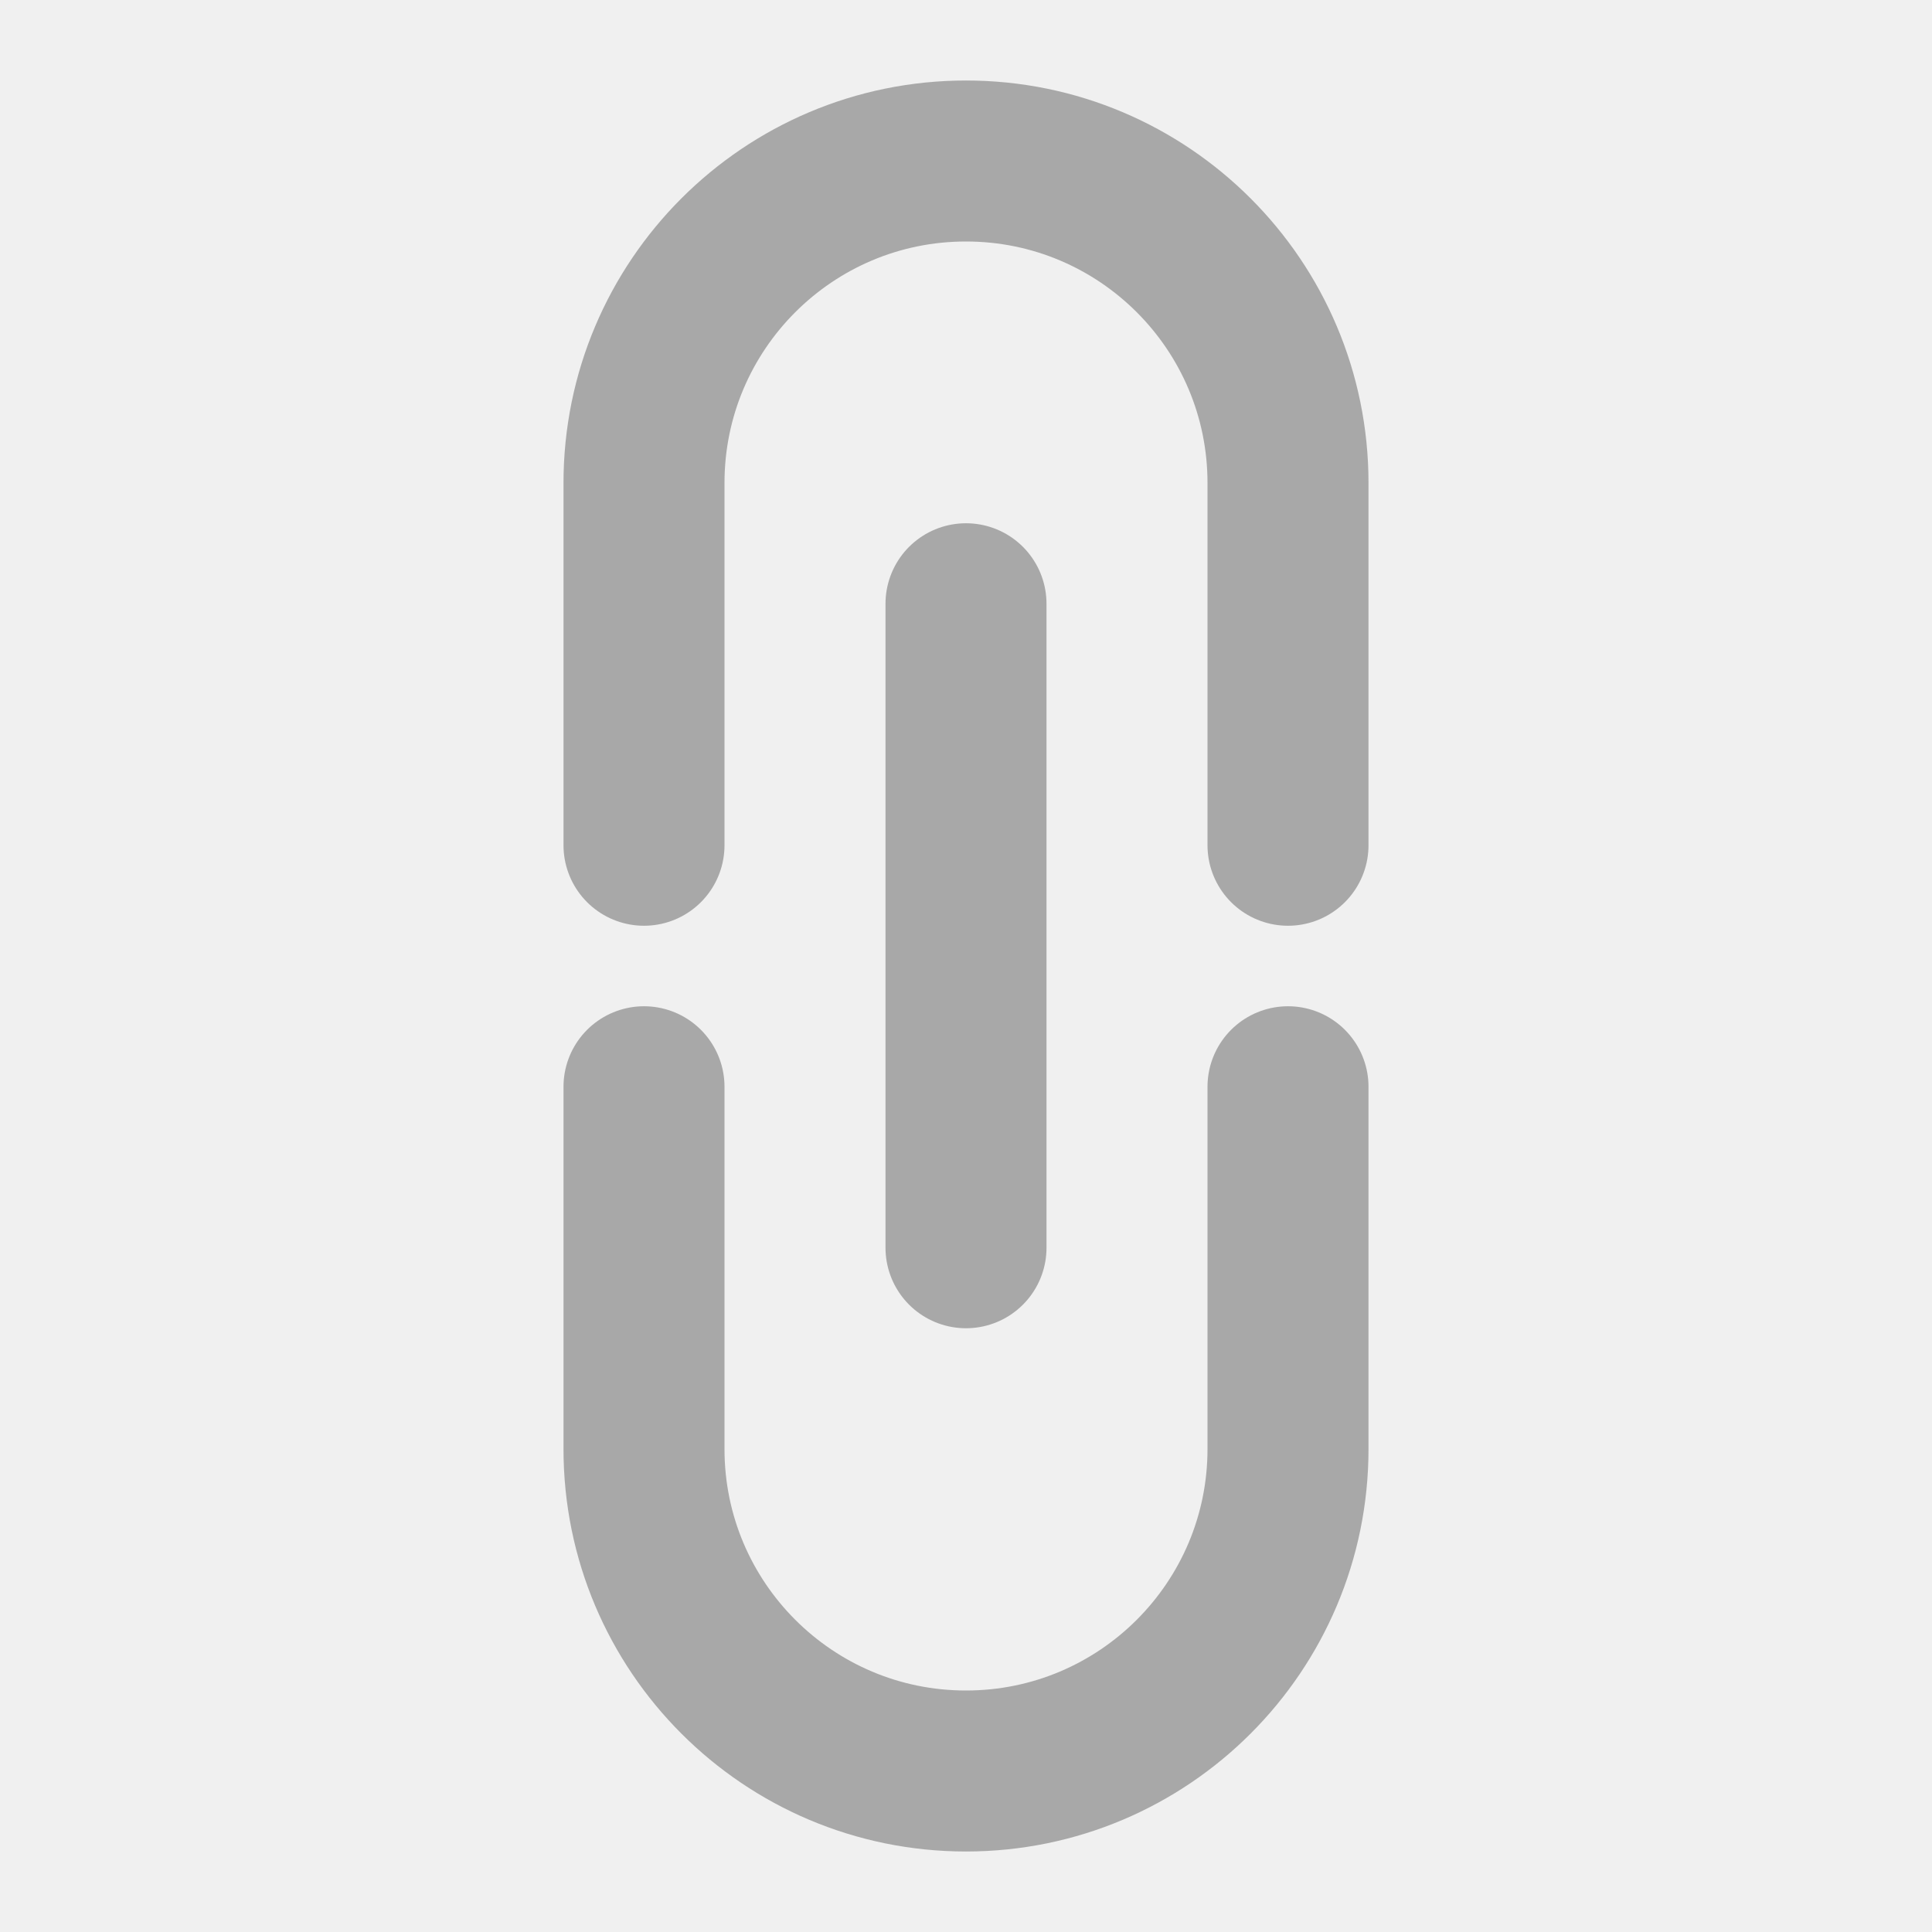
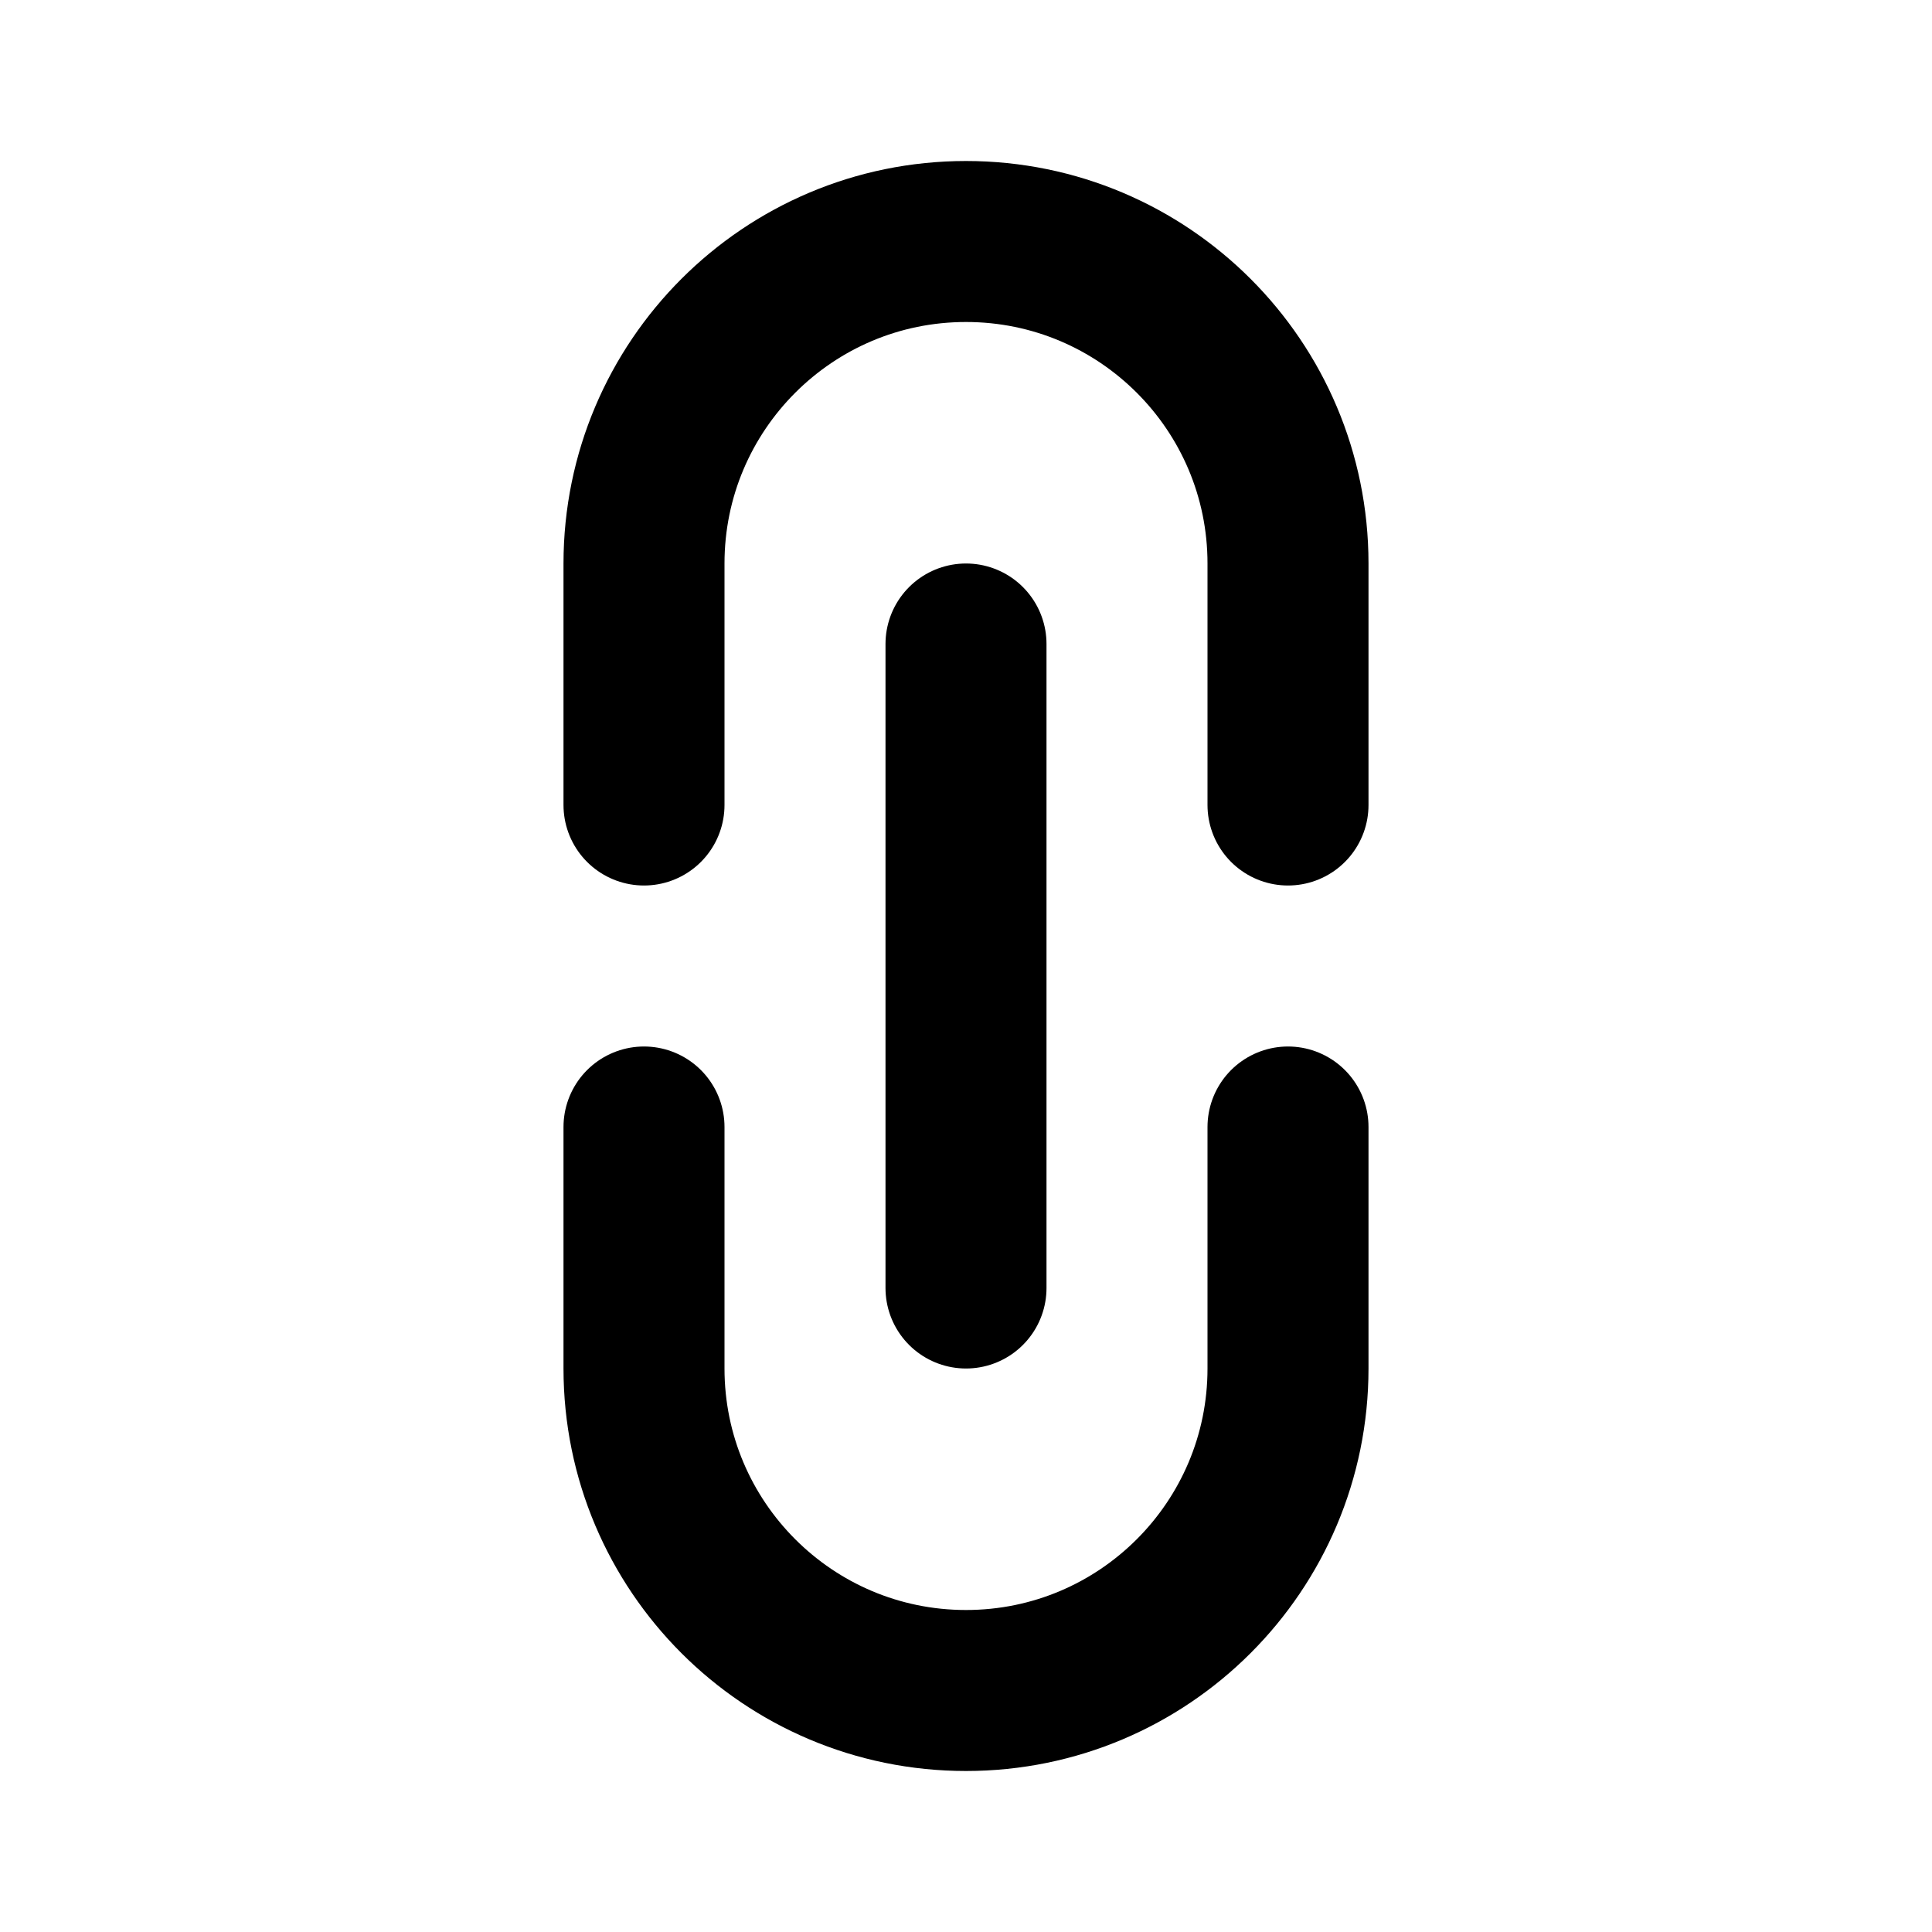
<svg xmlns="http://www.w3.org/2000/svg" viewBox="0 0 24 24" fill="none">
-   <g opacity="0.3">
-     <path d="M12 15.5L12 7.5" stroke="currentColor" stroke-width="2" stroke-linecap="round" stroke-linejoin="round" />
-     <path d="M16 10.5V6C16 3.791 14.209 2 12 2V2C9.791 2 8 3.791 8 6V10.5" stroke="currentColor" stroke-width="2" stroke-linecap="round" stroke-linejoin="round" />
-     <path d="M8 13.5V18C8 20.209 9.791 22 12 22V22C14.209 22 16 20.209 16 18V13.5" stroke="currentColor" stroke-width="2" stroke-linecap="round" stroke-linejoin="round" />
-   </g>
+   <rect width="24" height="24" fill="white" />
+   <path d="M12 16L12 8" stroke="currentColor" stroke-width="2" stroke-linecap="round" stroke-linejoin="round" />
+   <path d="M8 10V7C8 4.791 9.791 3 12 3V3C14.209 3 16 4.791 16 7V10" stroke="currentColor" stroke-width="2" stroke-linecap="round" stroke-linejoin="round" />
+   <path d="M16 14L16 17C16 19.209 14.209 21 12 21V21C9.791 21 8 19.209 8 17L8 14" stroke="currentColor" stroke-width="2" stroke-linecap="round" stroke-linejoin="round" />
</svg>
